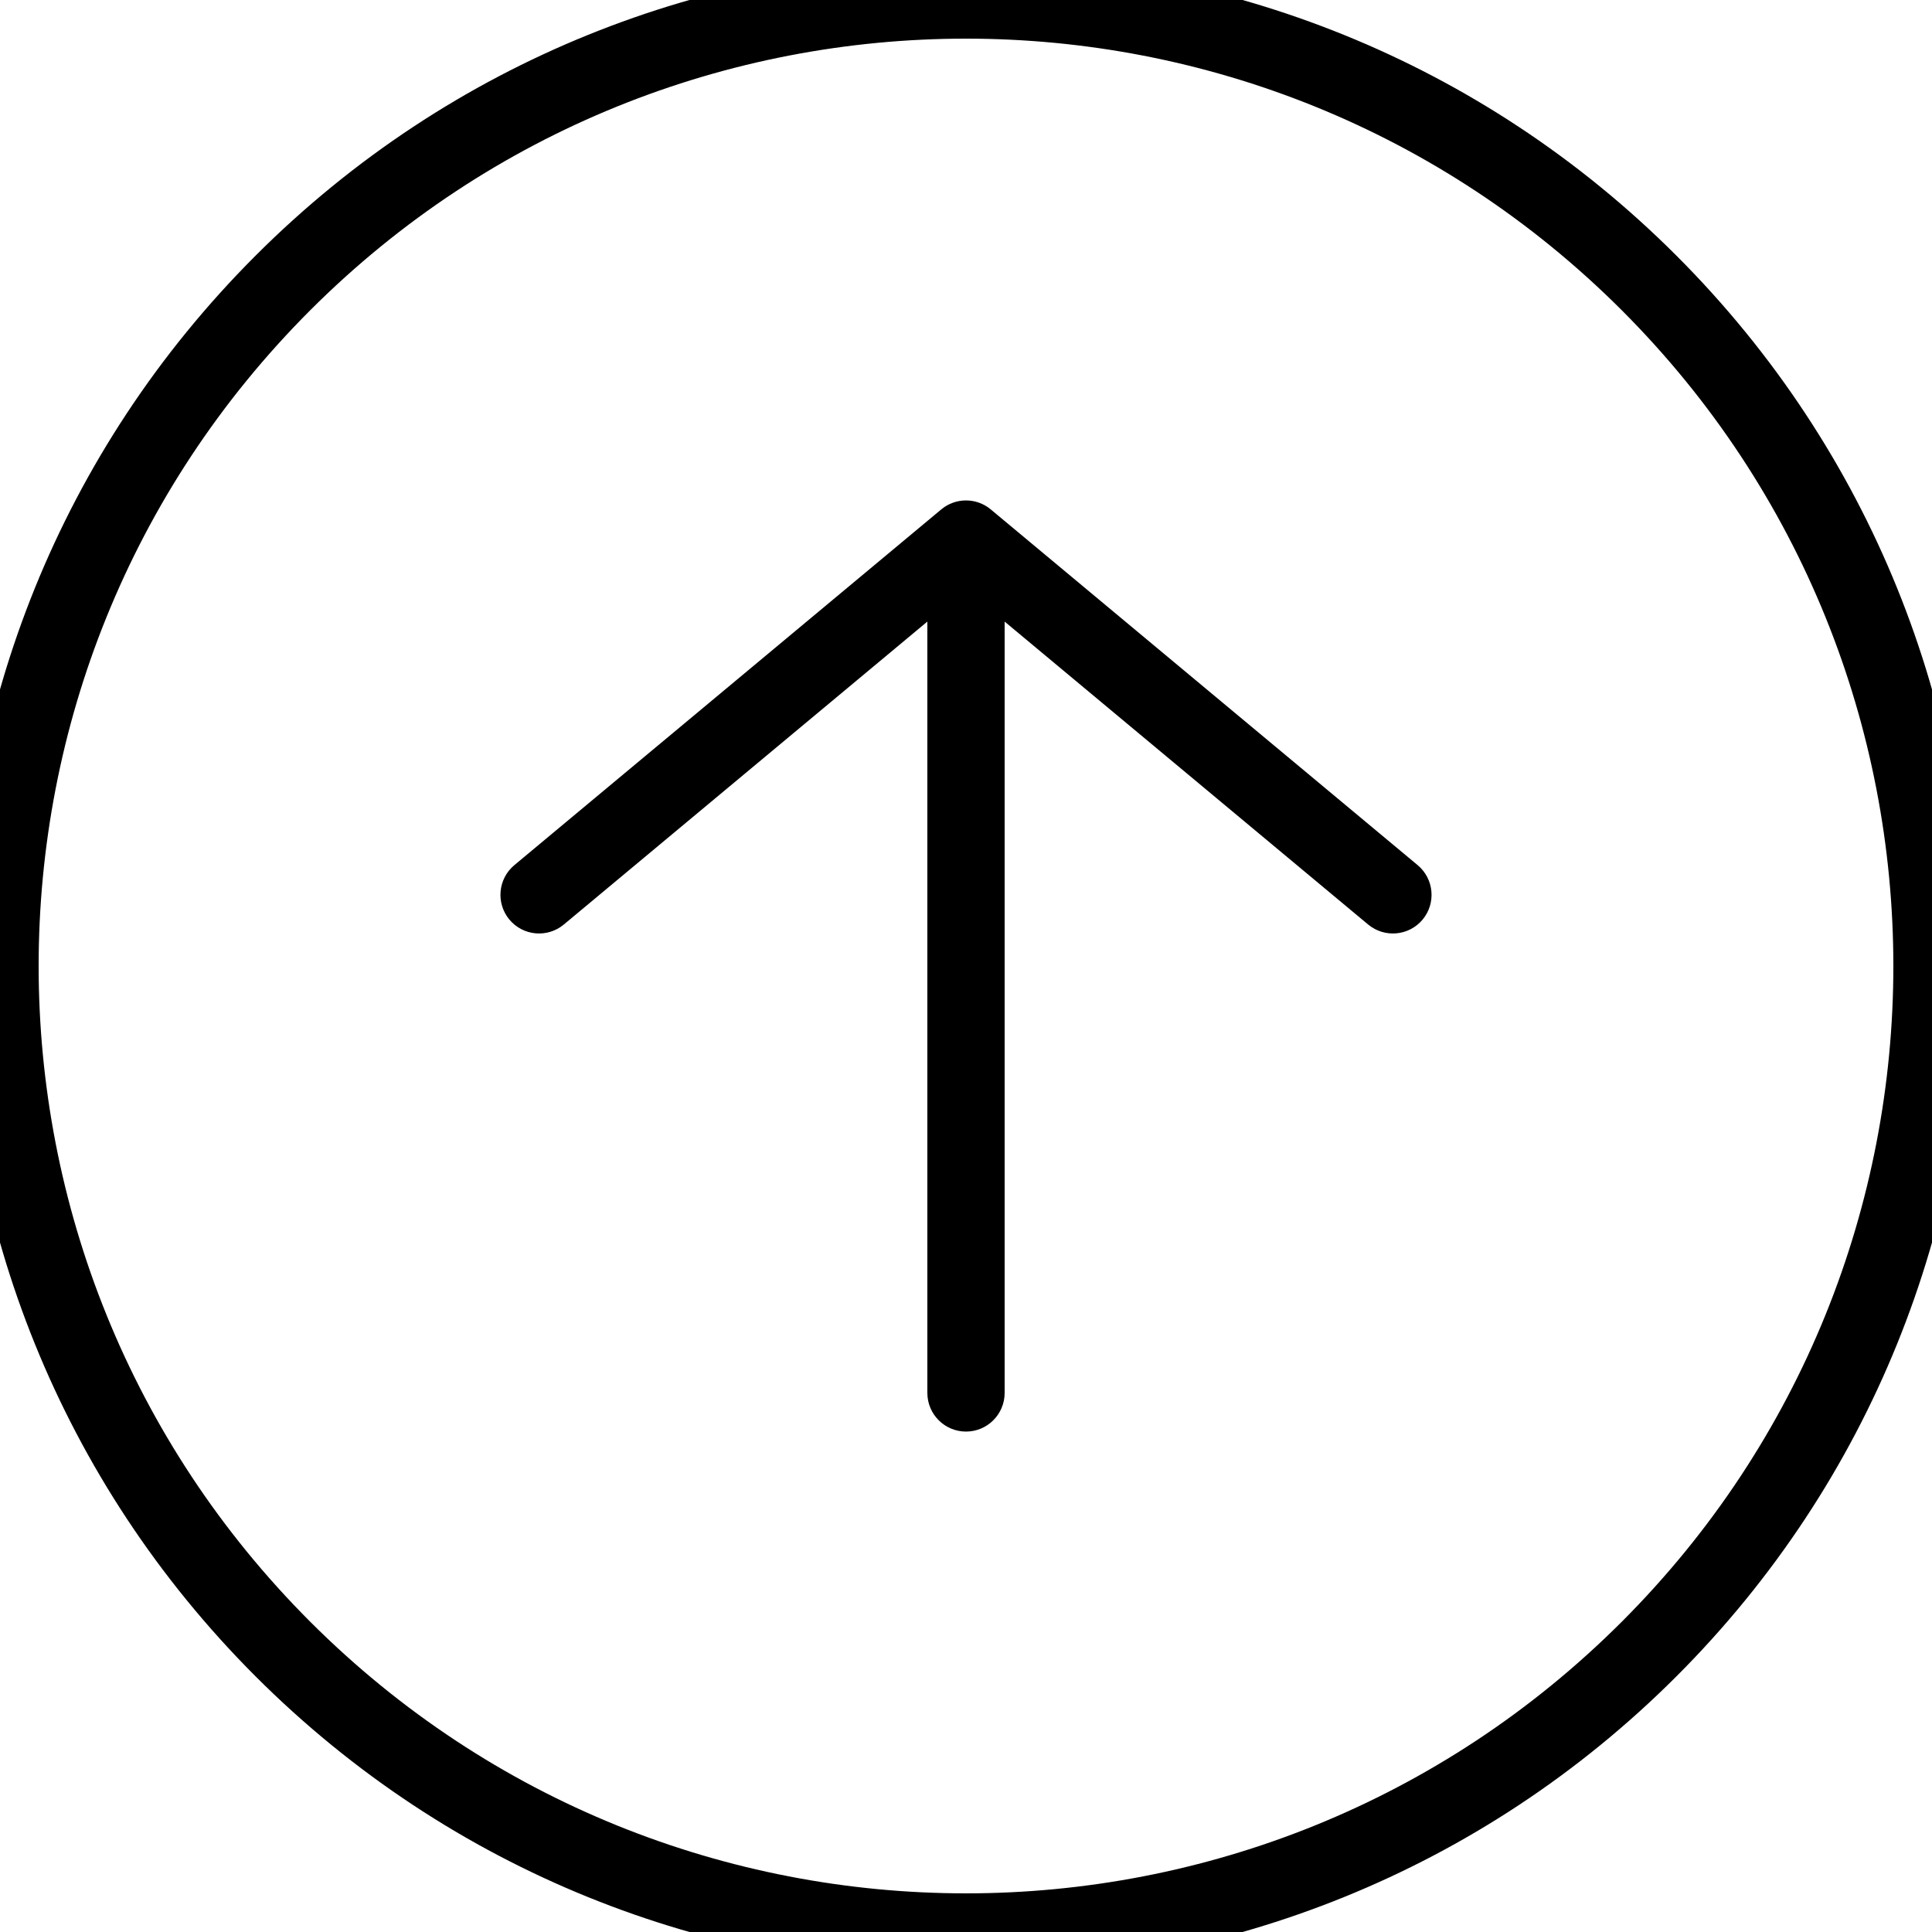
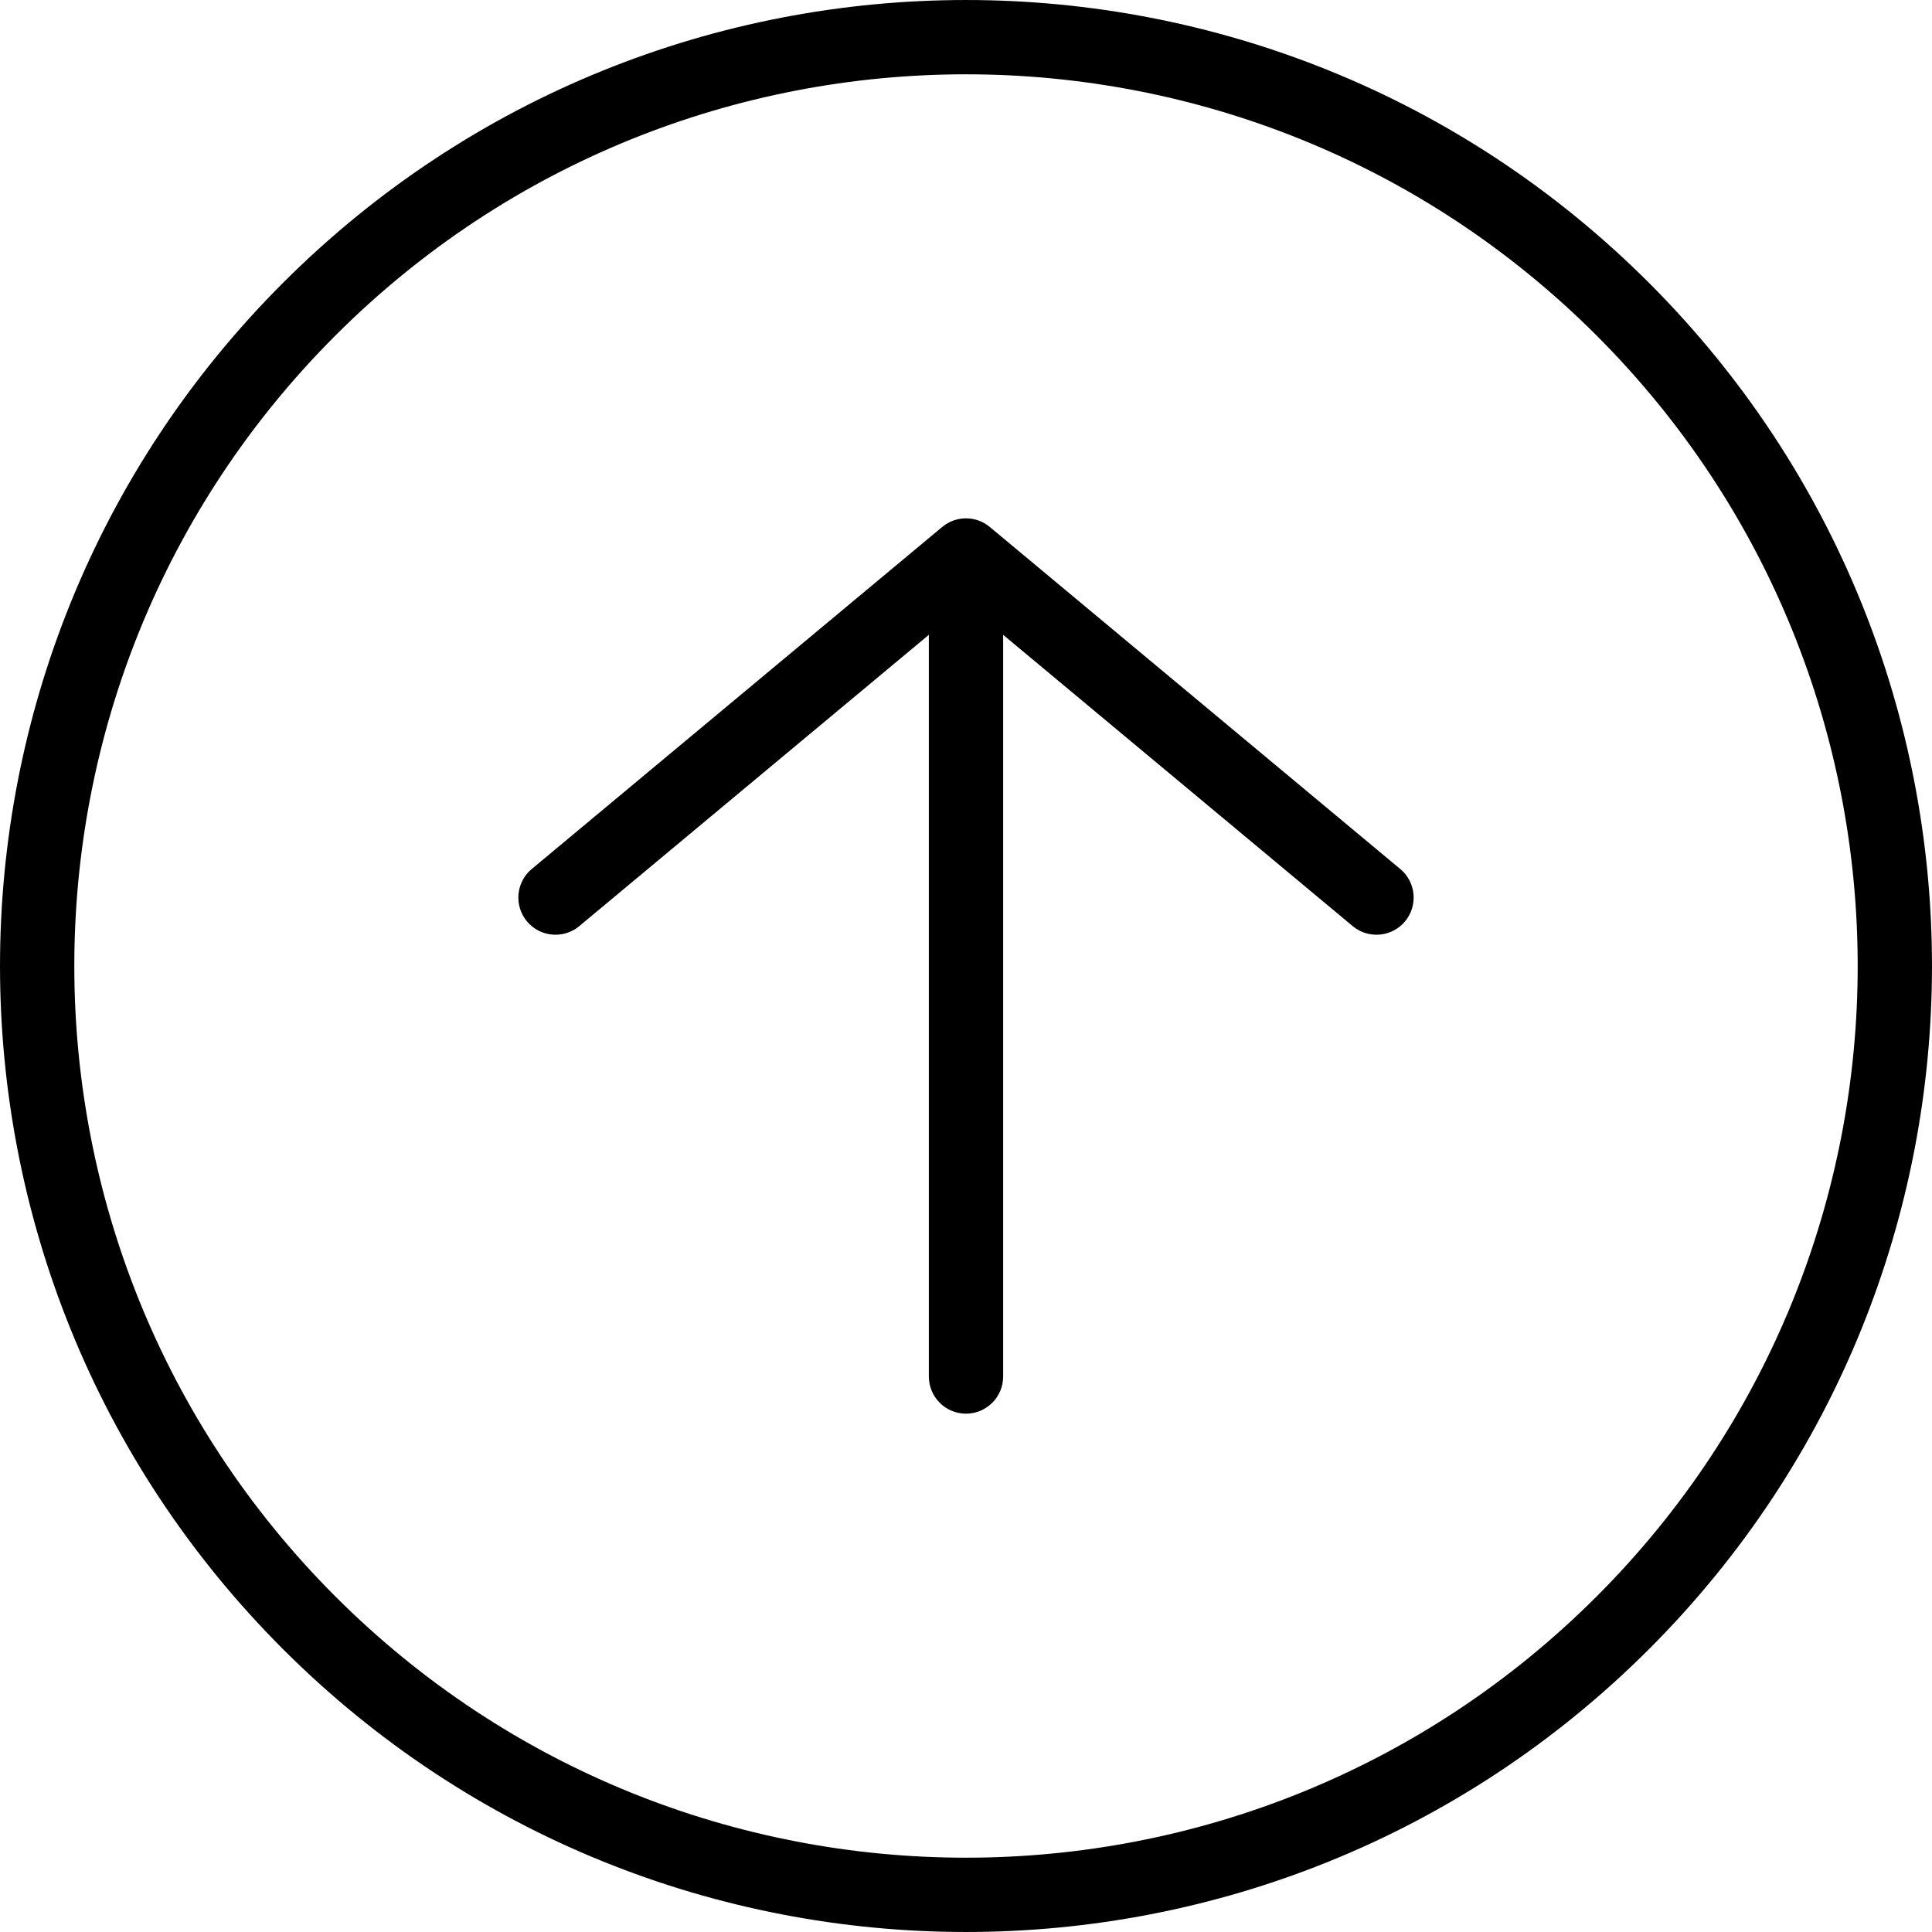
- <svg xmlns="http://www.w3.org/2000/svg" width="50" height="50" viewBox="0 0 50 50" fill="none">
+ <svg xmlns="http://www.w3.org/2000/svg" width="52" height="52" viewBox="-1 -1 52 52" fill="none">
  <path d="M 13.311 22.39 C 12.887 22.744 12.83 23.374 13.183 23.799 C 13.537 24.223 14.167 24.28 14.591 23.927 L 13.951 23.158 L 13.311 22.39 Z M 25 13.951 L 25.64 13.183 C 25.269 12.874 24.731 12.874 24.36 13.183 L 25 13.951 Z M 35.408 23.927 C 35.833 24.28 36.463 24.223 36.817 23.799 C 37.17 23.374 37.113 22.744 36.689 22.39 L 36.049 23.158 L 35.408 23.927 Z M 24 36.049 C 24 36.601 24.448 37.049 25 37.049 C 25.552 37.049 26 36.601 26 36.049 L 25 36.049 L 24 36.049 Z M 13.951 23.158 L 14.591 23.927 L 25.64 14.72 L 25 13.951 L 24.36 13.183 L 13.311 22.39 L 13.951 23.158 Z M 25 13.951 L 24.36 14.72 L 35.408 23.927 L 36.049 23.158 L 36.689 22.39 L 25.64 13.183 L 25 13.951 Z M 25 13.951 L 24 13.951 L 24 36.049 L 25 36.049 L 26 36.049 L 26 13.951 L 25 13.951 Z M 42.678 7.322 L 41.971 8.029 C 51.343 17.402 51.343 32.598 41.971 41.971 L 42.678 42.678 L 43.385 43.385 C 53.538 33.231 53.538 16.769 43.385 6.615 L 42.678 7.322 Z M 42.678 42.678 L 41.971 41.971 C 32.598 51.343 17.402 51.343 8.029 41.971 L 7.322 42.678 L 6.615 43.385 C 16.769 53.538 33.231 53.538 43.385 43.385 L 42.678 42.678 Z M 7.322 42.678 L 8.029 41.971 C -1.343 32.598 -1.343 17.402 8.029 8.029 L 7.322 7.322 L 6.615 6.615 C -3.538 16.769 -3.538 33.231 6.615 43.385 L 7.322 42.678 Z M 7.322 7.322 L 8.029 8.029 C 17.402 -1.343 32.598 -1.343 41.971 8.029 L 42.678 7.322 L 43.385 6.615 C 33.231 -3.538 16.769 -3.538 6.615 6.615 L 7.322 7.322 Z" fill="currentColor" fill-rule="nonzero" />
</svg>
